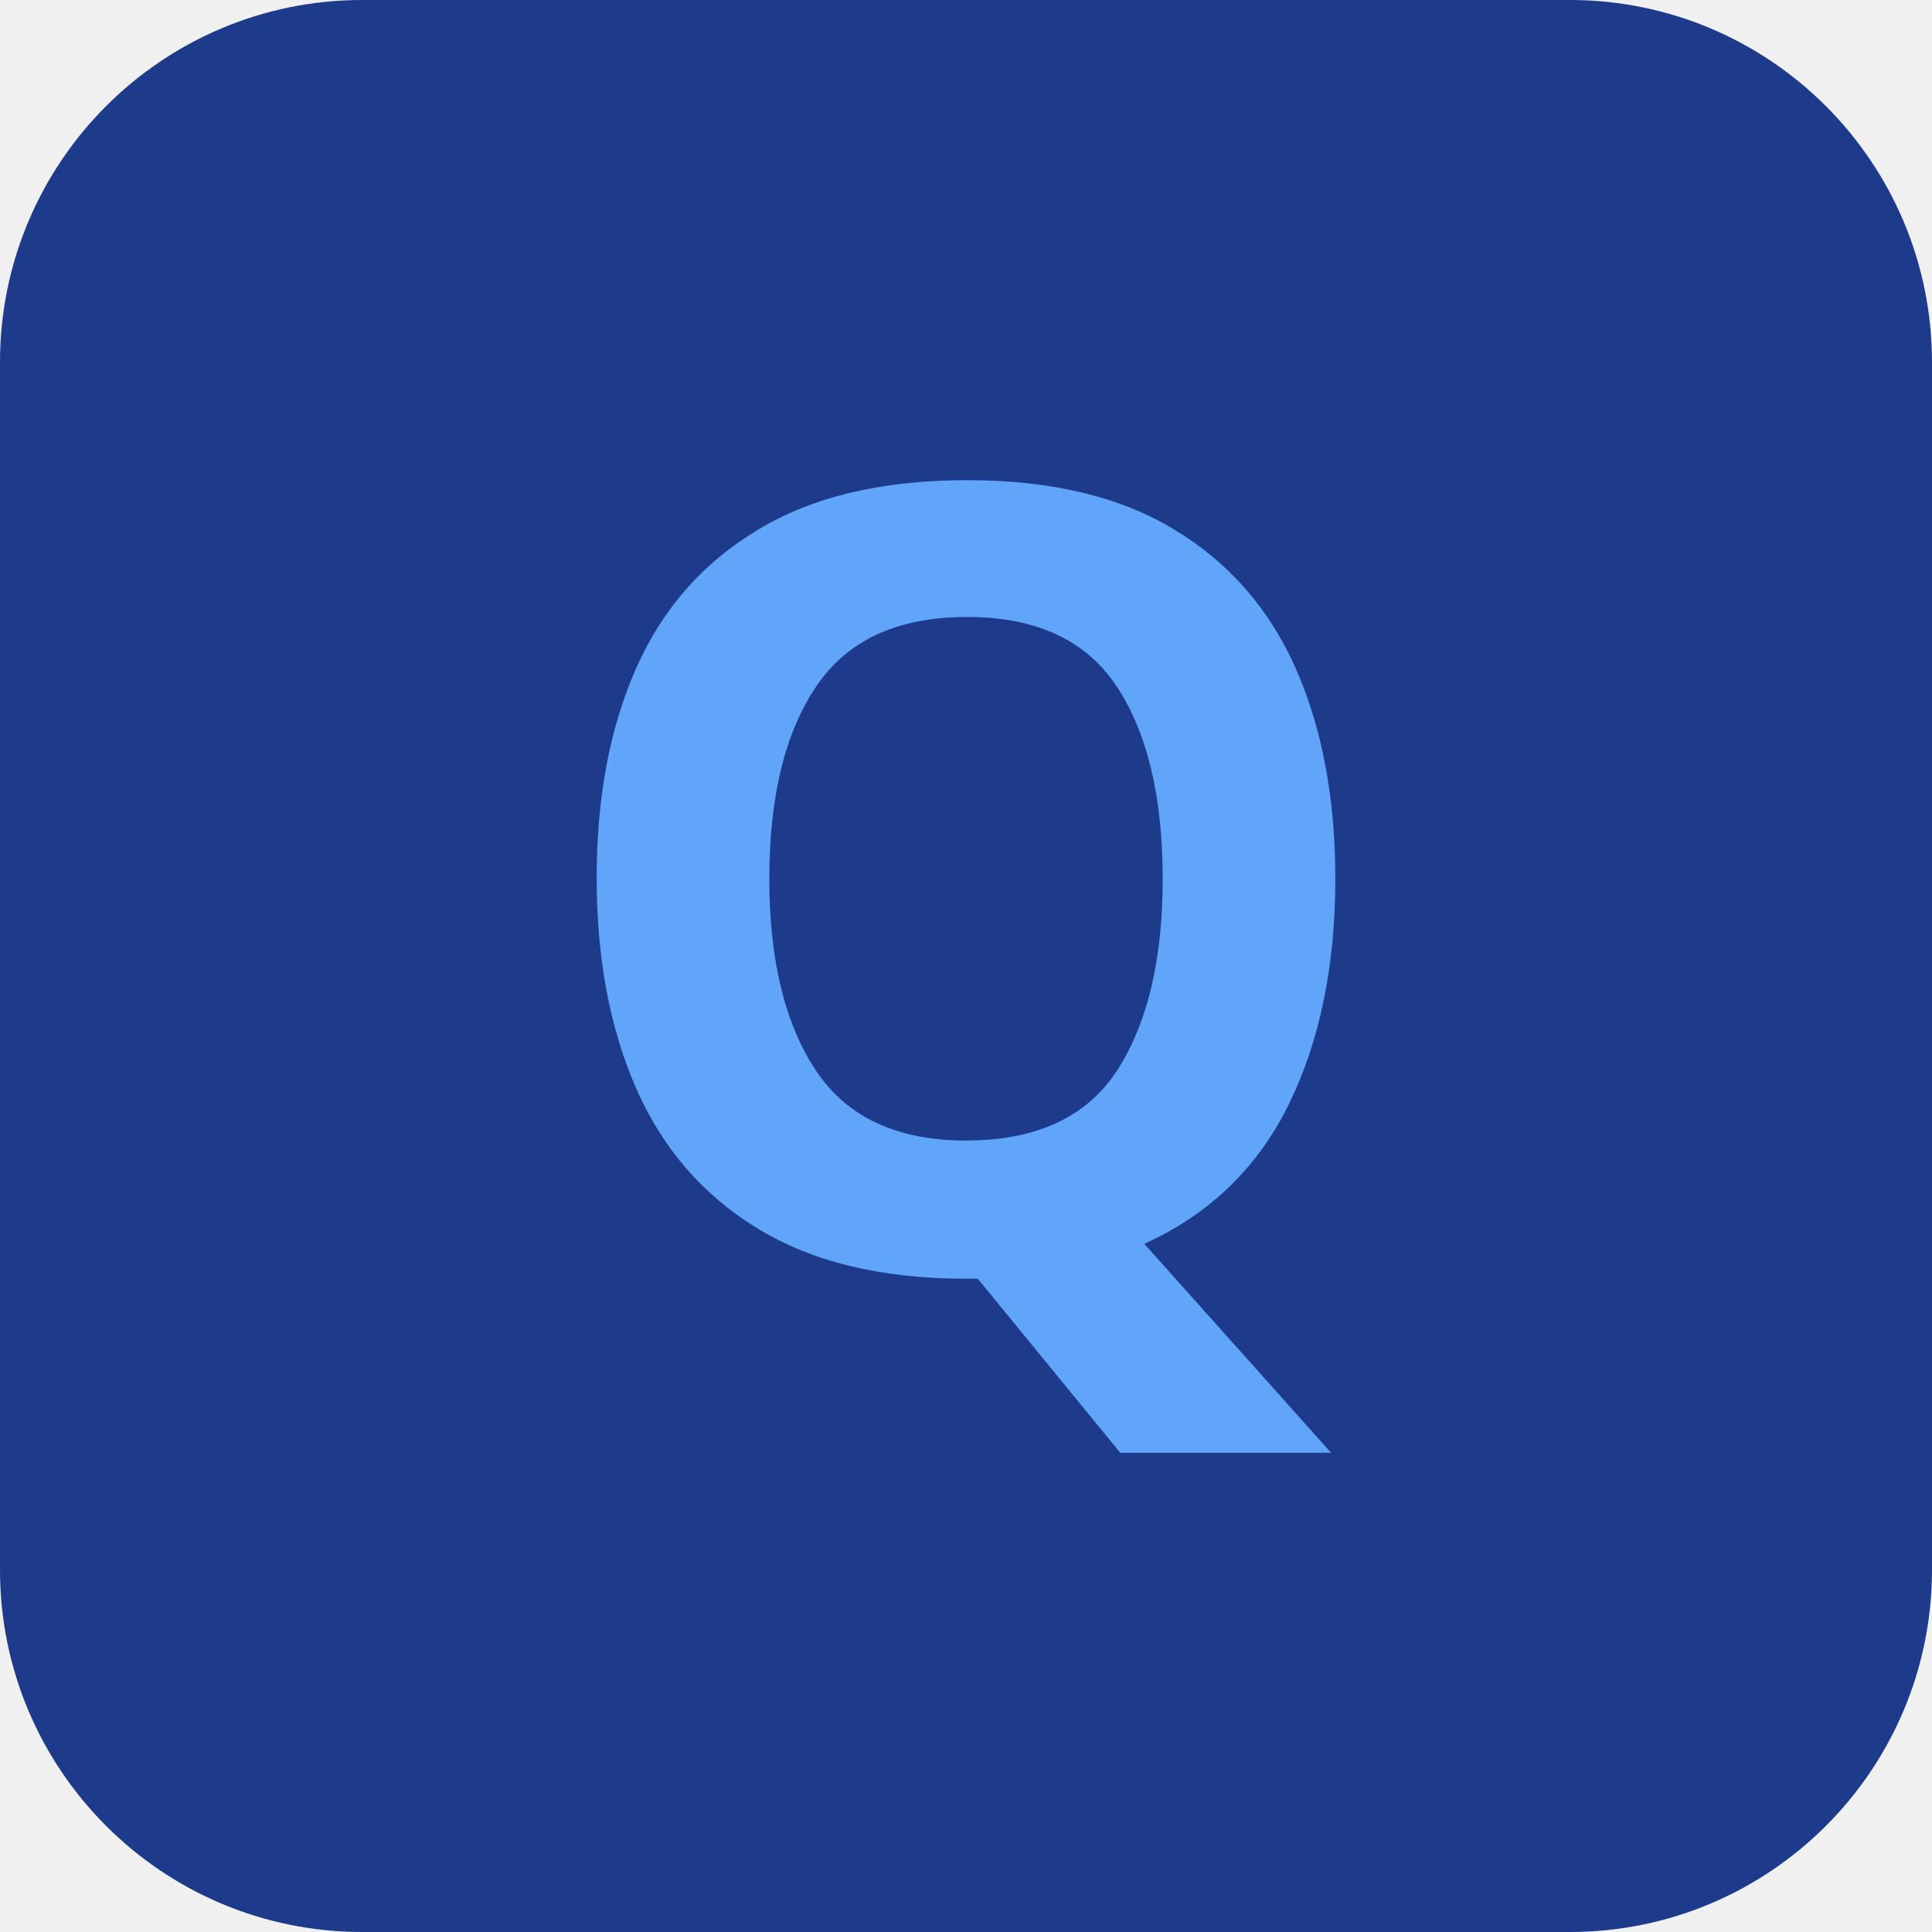
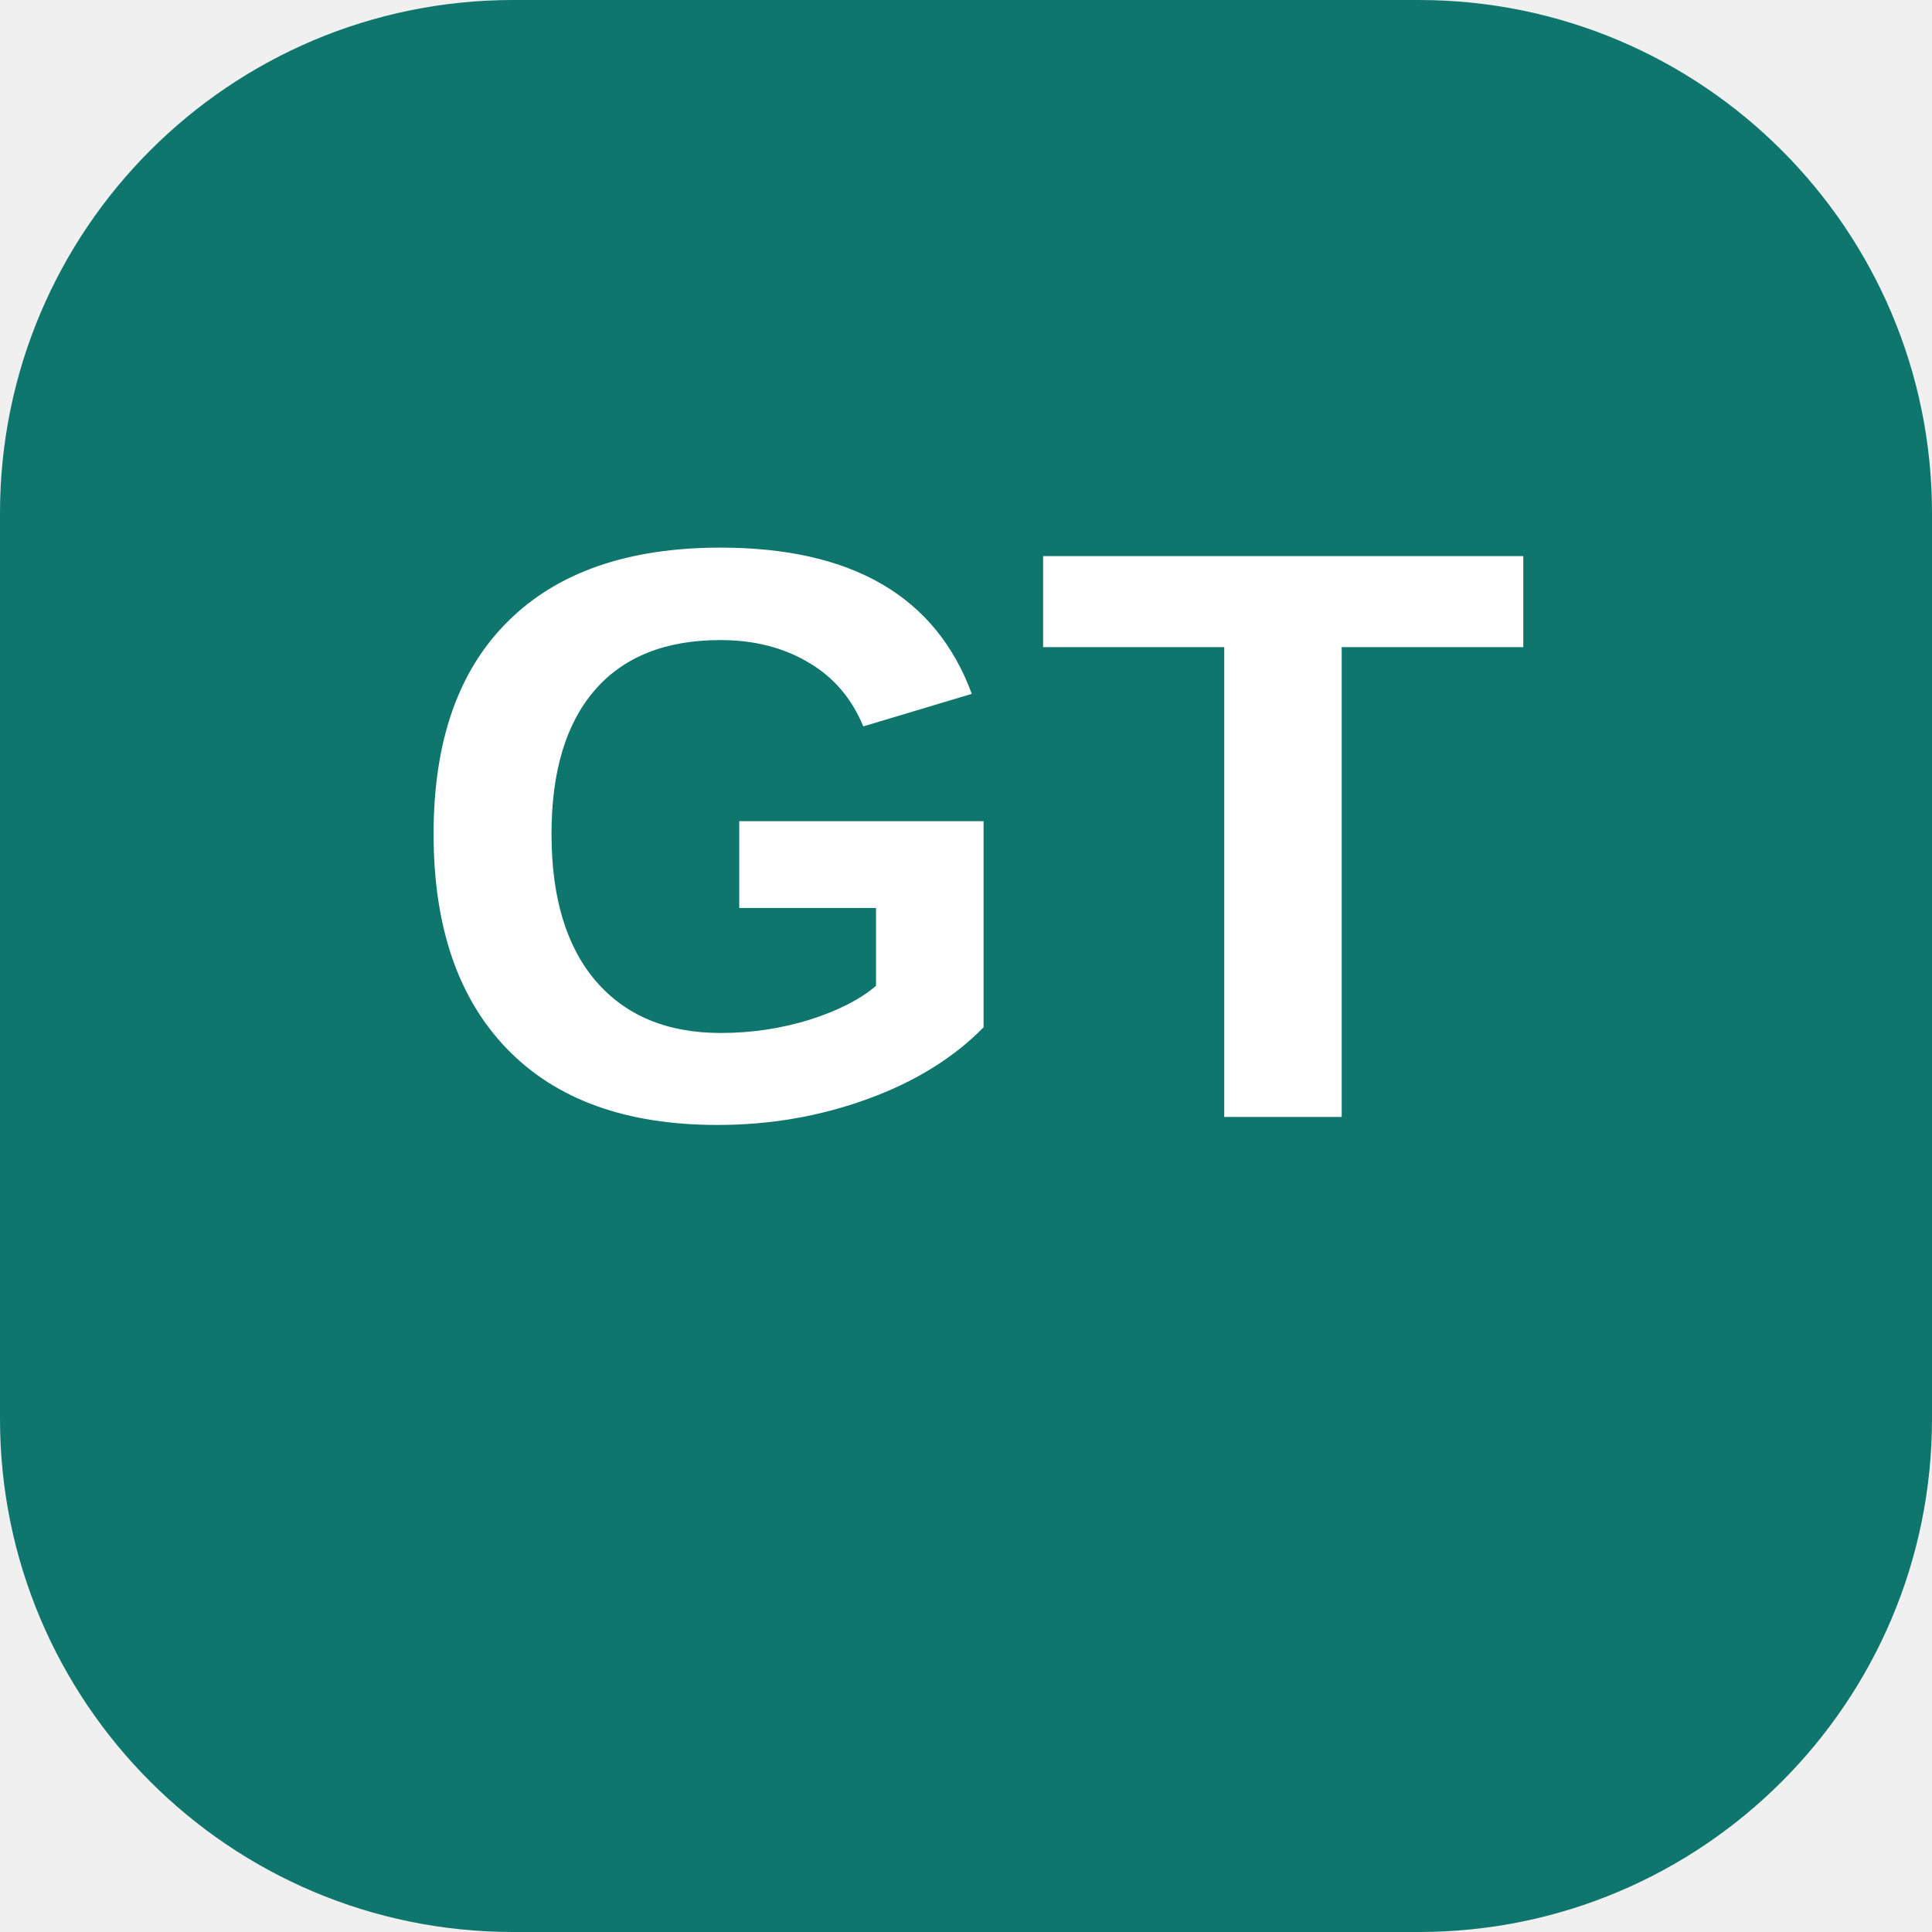
- <svg xmlns="http://www.w3.org/2000/svg" viewBox="0 0 64 64">
-   <rect width="64" height="64" rx="12" fill="#1E3A8A" />
-   <text x="32" y="42" font-family="system-ui,sans-serif" font-size="36" font-weight="700" text-anchor="middle" fill="#60A5FA">Q</text>
+ <svg xmlns="http://www.w3.org/2000/svg" viewBox="0 0 64 64" width="64" height="64">
+   <rect width="64" height="64" rx="17" fill="#0F766E" />
+   <text x="32" y="37" font-family="Arial,Helvetica,sans-serif" font-size="27" font-weight="800" text-anchor="middle" fill="#FFFFFF">GT</text>
</svg>
